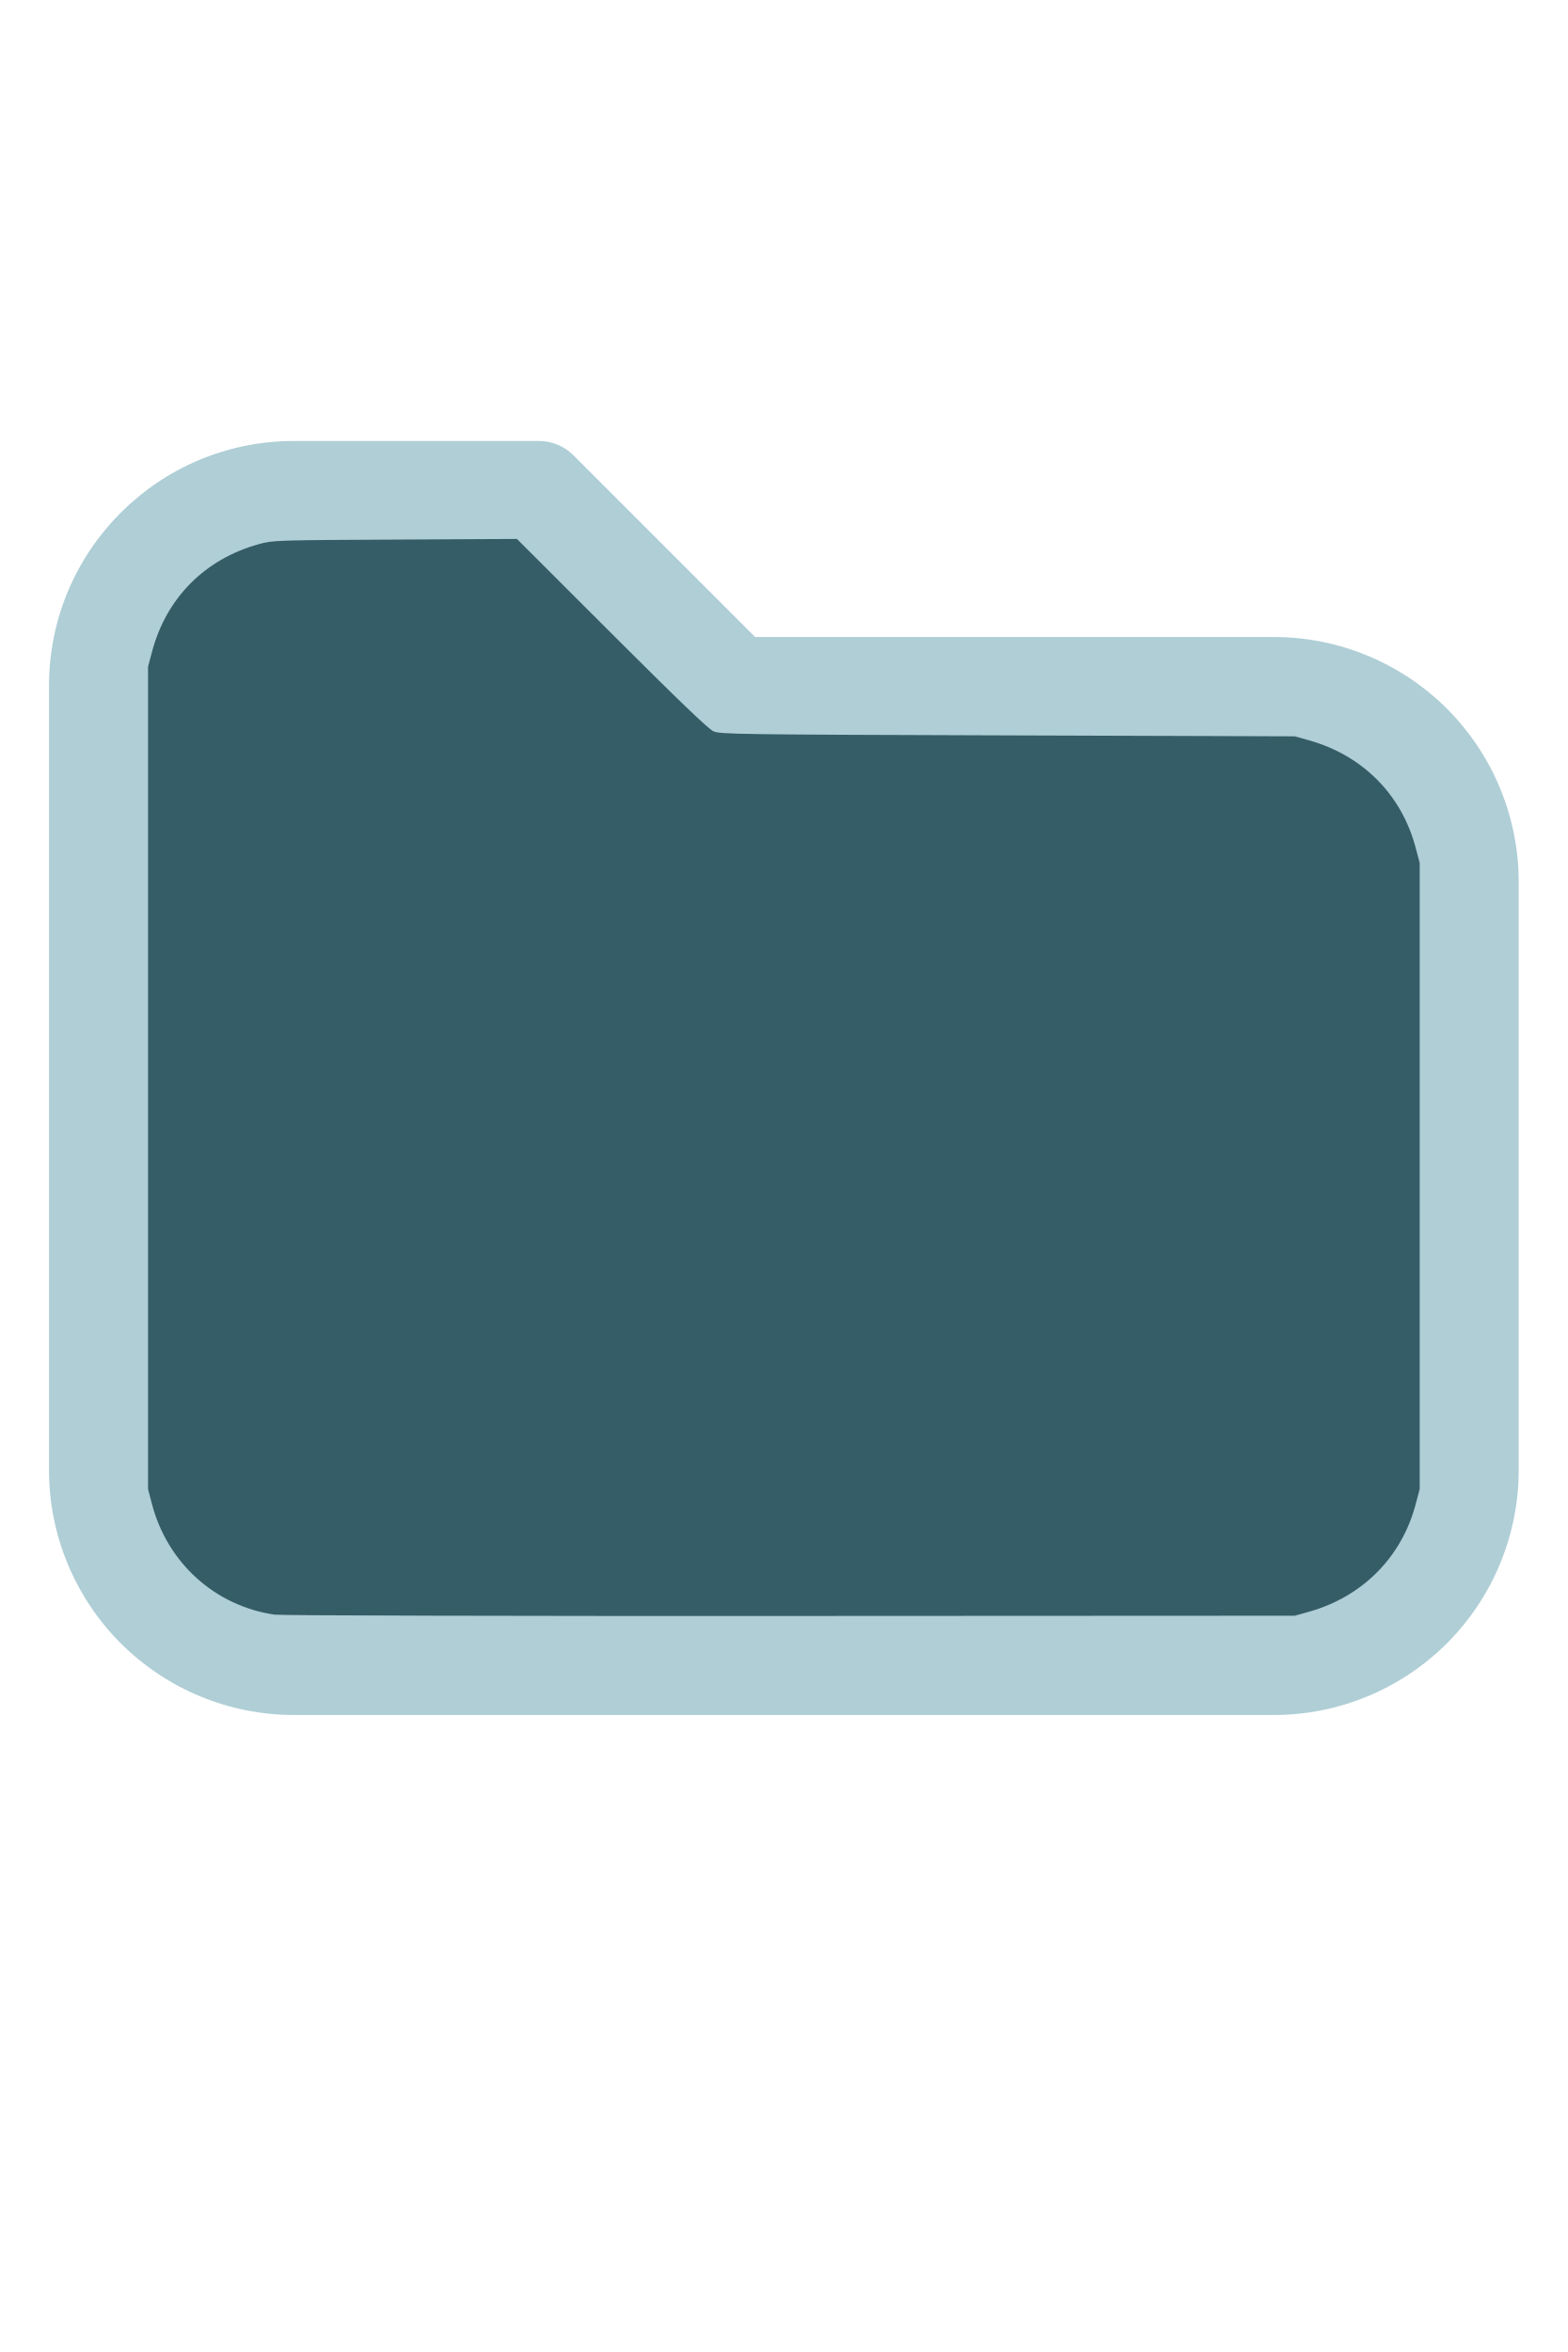
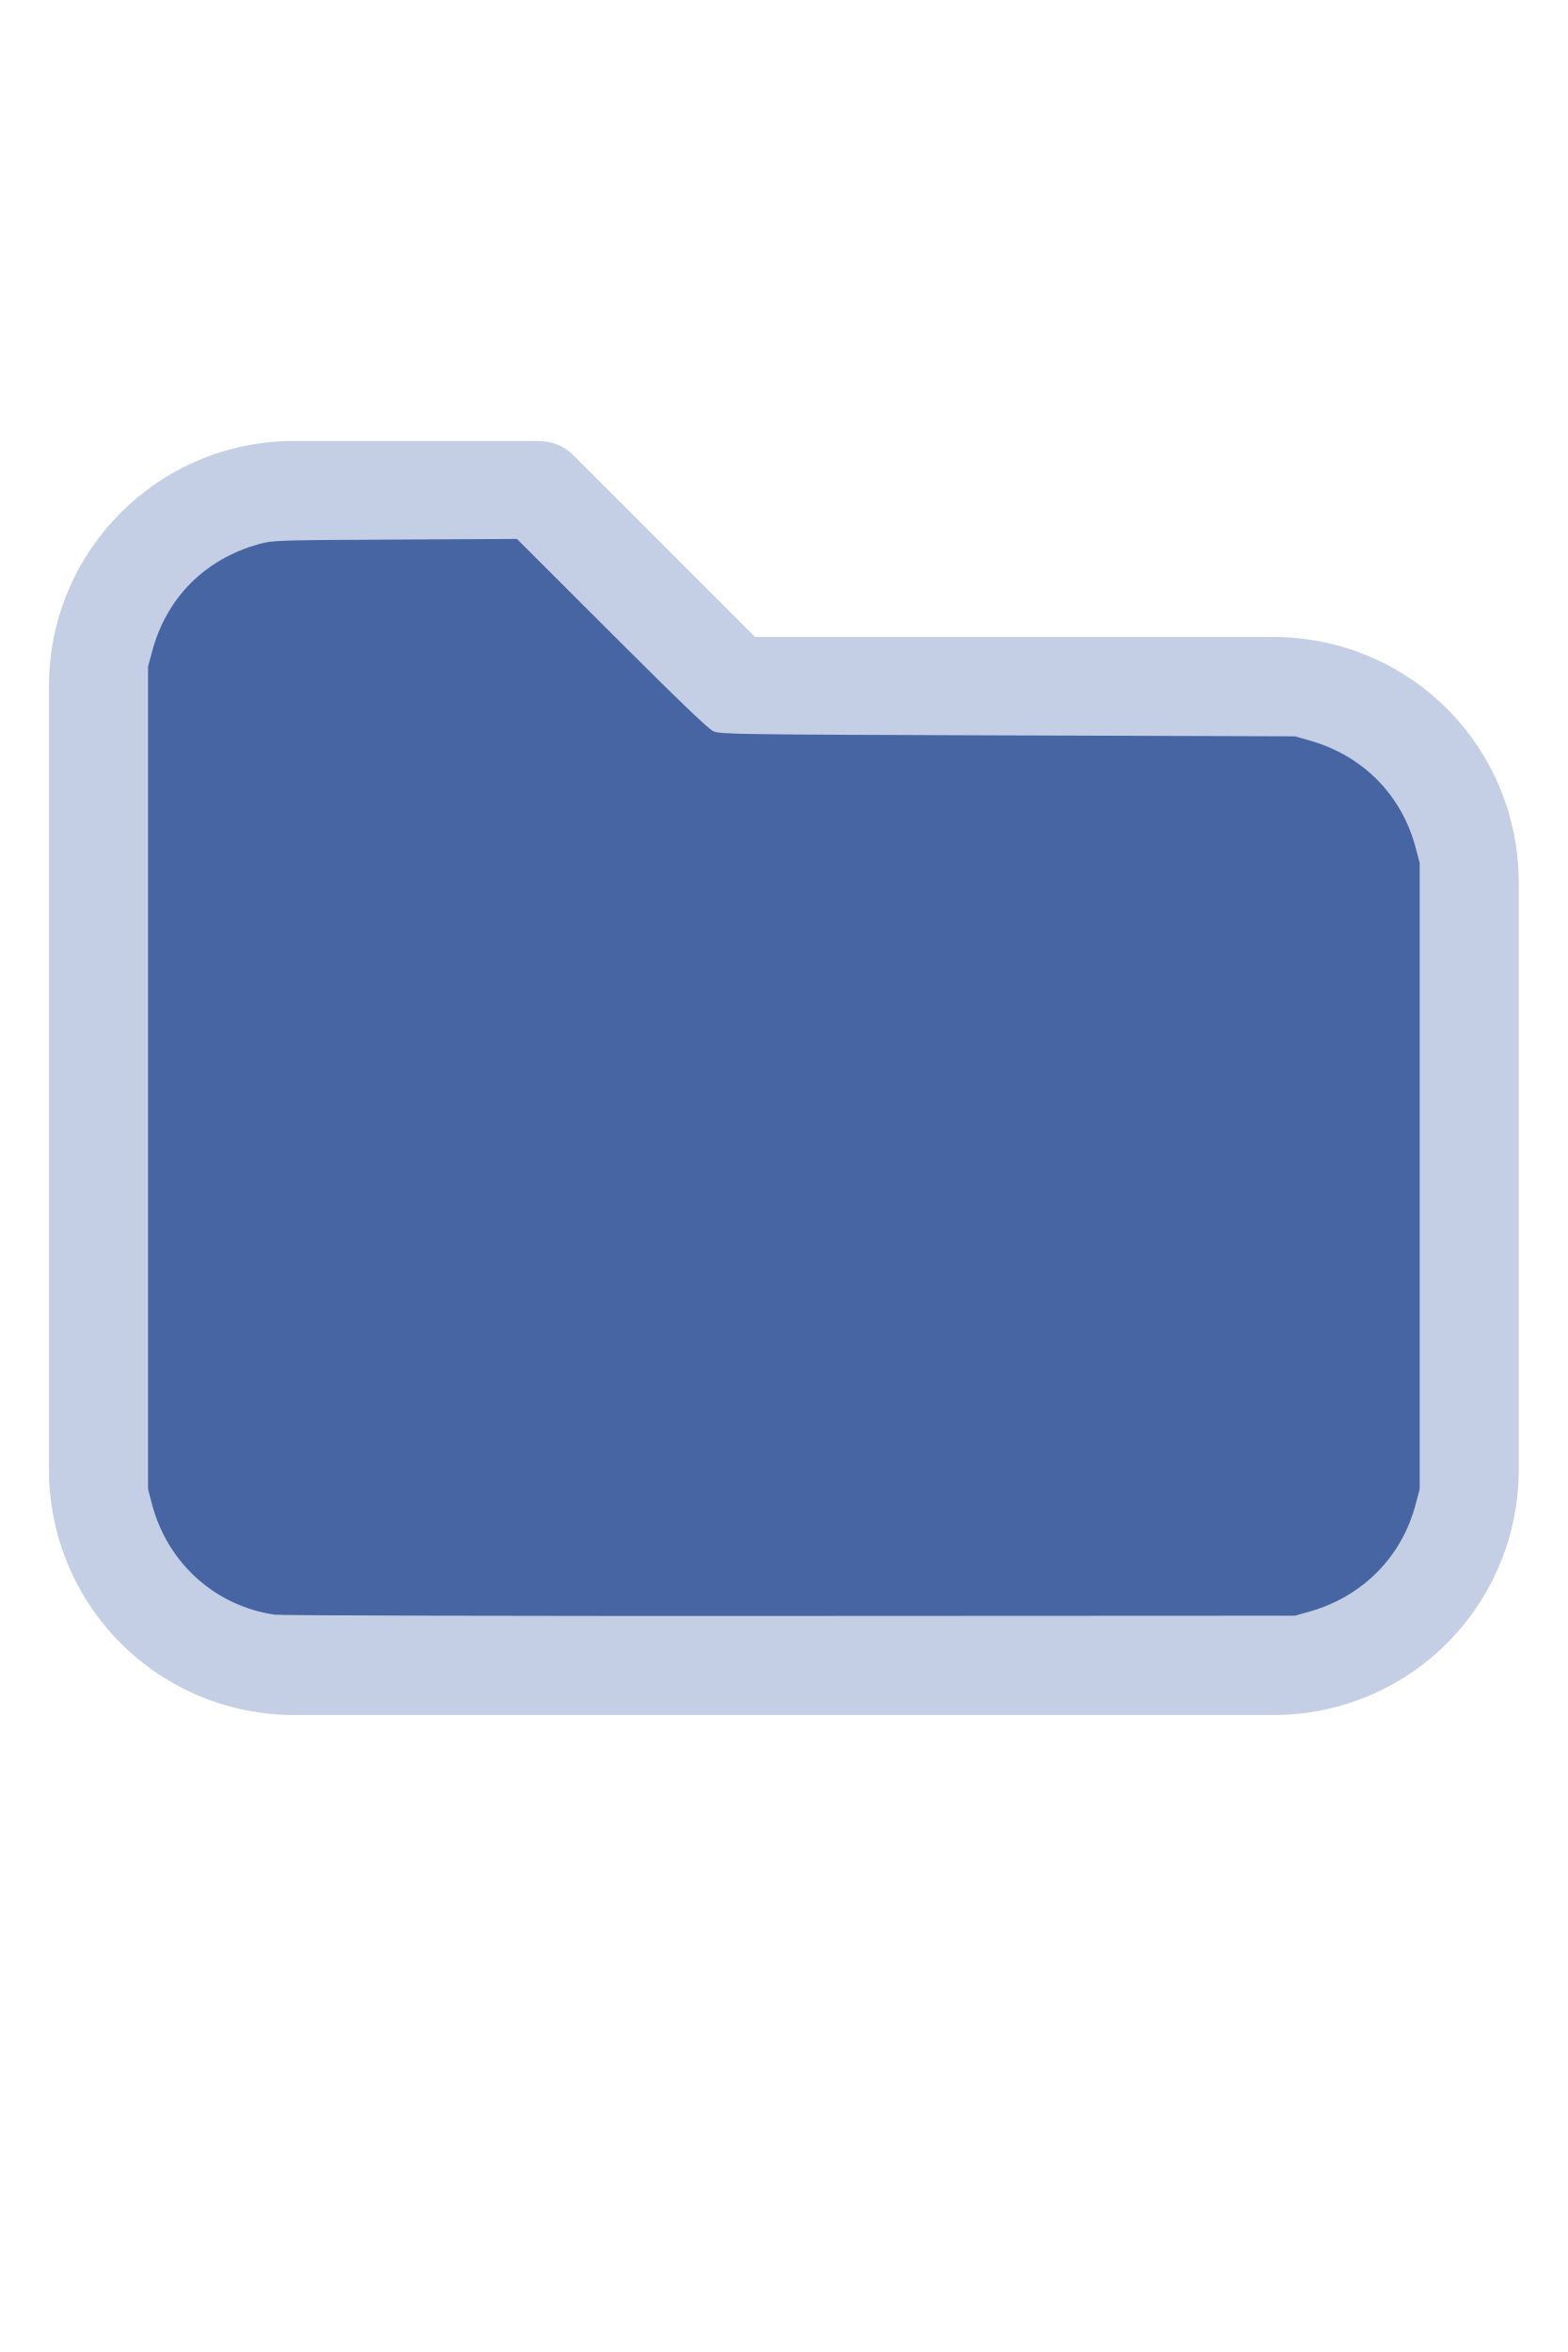
<svg xmlns="http://www.w3.org/2000/svg" version="1.1" width="16" height="24" viewBox="0 0 32 32" xml:space="preserve">
-   <g style="fill:#AFCED6;">
+   <g style="fill:#C4CFE5;">
    <path d="M1,5.998l-0,16.002c-0,1.326 0.527,2.598 1.464,3.536c0.938,0.937 2.21,1.464 3.536,1.464c5.322,0 14.678,-0 20,0c1.326,0 2.598,-0.527 3.536,-1.464c0.937,-0.938 1.464,-2.21 1.464,-3.536c0,-3.486 0,-8.514 0,-12c0,-1.326 -0.527,-2.598 -1.464,-3.536c-0.938,-0.937 -2.21,-1.464 -3.536,-1.464c-0,0 -10.586,0 -10.586,0c0,-0 -3.707,-3.707 -3.707,-3.707c-0.187,-0.188 -0.442,-0.293 -0.707,-0.293l-5.002,0c-2.76,0 -4.998,2.238 -4.998,4.998Zm2,-0l-0,16.002c-0,0.796 0.316,1.559 0.879,2.121c0.562,0.563 1.325,0.879 2.121,0.879l20,0c0.796,0 1.559,-0.316 2.121,-0.879c0.563,-0.562 0.879,-1.325 0.879,-2.121c0,-3.486 0,-8.514 0,-12c0,-0.796 -0.316,-1.559 -0.879,-2.121c-0.562,-0.563 -1.325,-0.879 -2.121,-0.879c-7.738,0 -11,0 -11,0c-0.265,0 -0.52,-0.105 -0.707,-0.293c-0,0 -3.707,-3.707 -3.707,-3.707c-0,0 -4.588,0 -4.588,0c-1.656,0 -2.998,1.342 -2.998,2.998Z" />
  </g>
-   <g style="fill:#355D67;stroke-width:0;">
+   <g style="fill:#4665A2;stroke-width:0;">
    <path d="M 5.606,24.952 C 4.392,24.775 3.42,23.9 3.103,22.699 L 3.022,22.389 V 13.998 5.606 L 3.104,5.298 C 3.396,4.203 4.18,3.412 5.279,3.106 5.565,3.026 5.615,3.024 8.061,3.012 l 2.491,-0.013 1.932,1.93 c 1.344,1.343 1.976,1.95 2.078,1.995 0.137,0.062 0.474,0.066 6.007,0.084 l 5.861,0.019 0.291,0.082 c 1.095,0.308 1.89,1.109 2.176,2.193 l 0.082,0.309 V 16 22.389 l -0.082,0.309 c -0.284,1.079 -1.086,1.888 -2.176,2.194 l -0.291,0.082 -10.303,0.005 c -5.7,0.003 -10.4,-0.009 -10.521,-0.027 z" />
  </g>
</svg>
